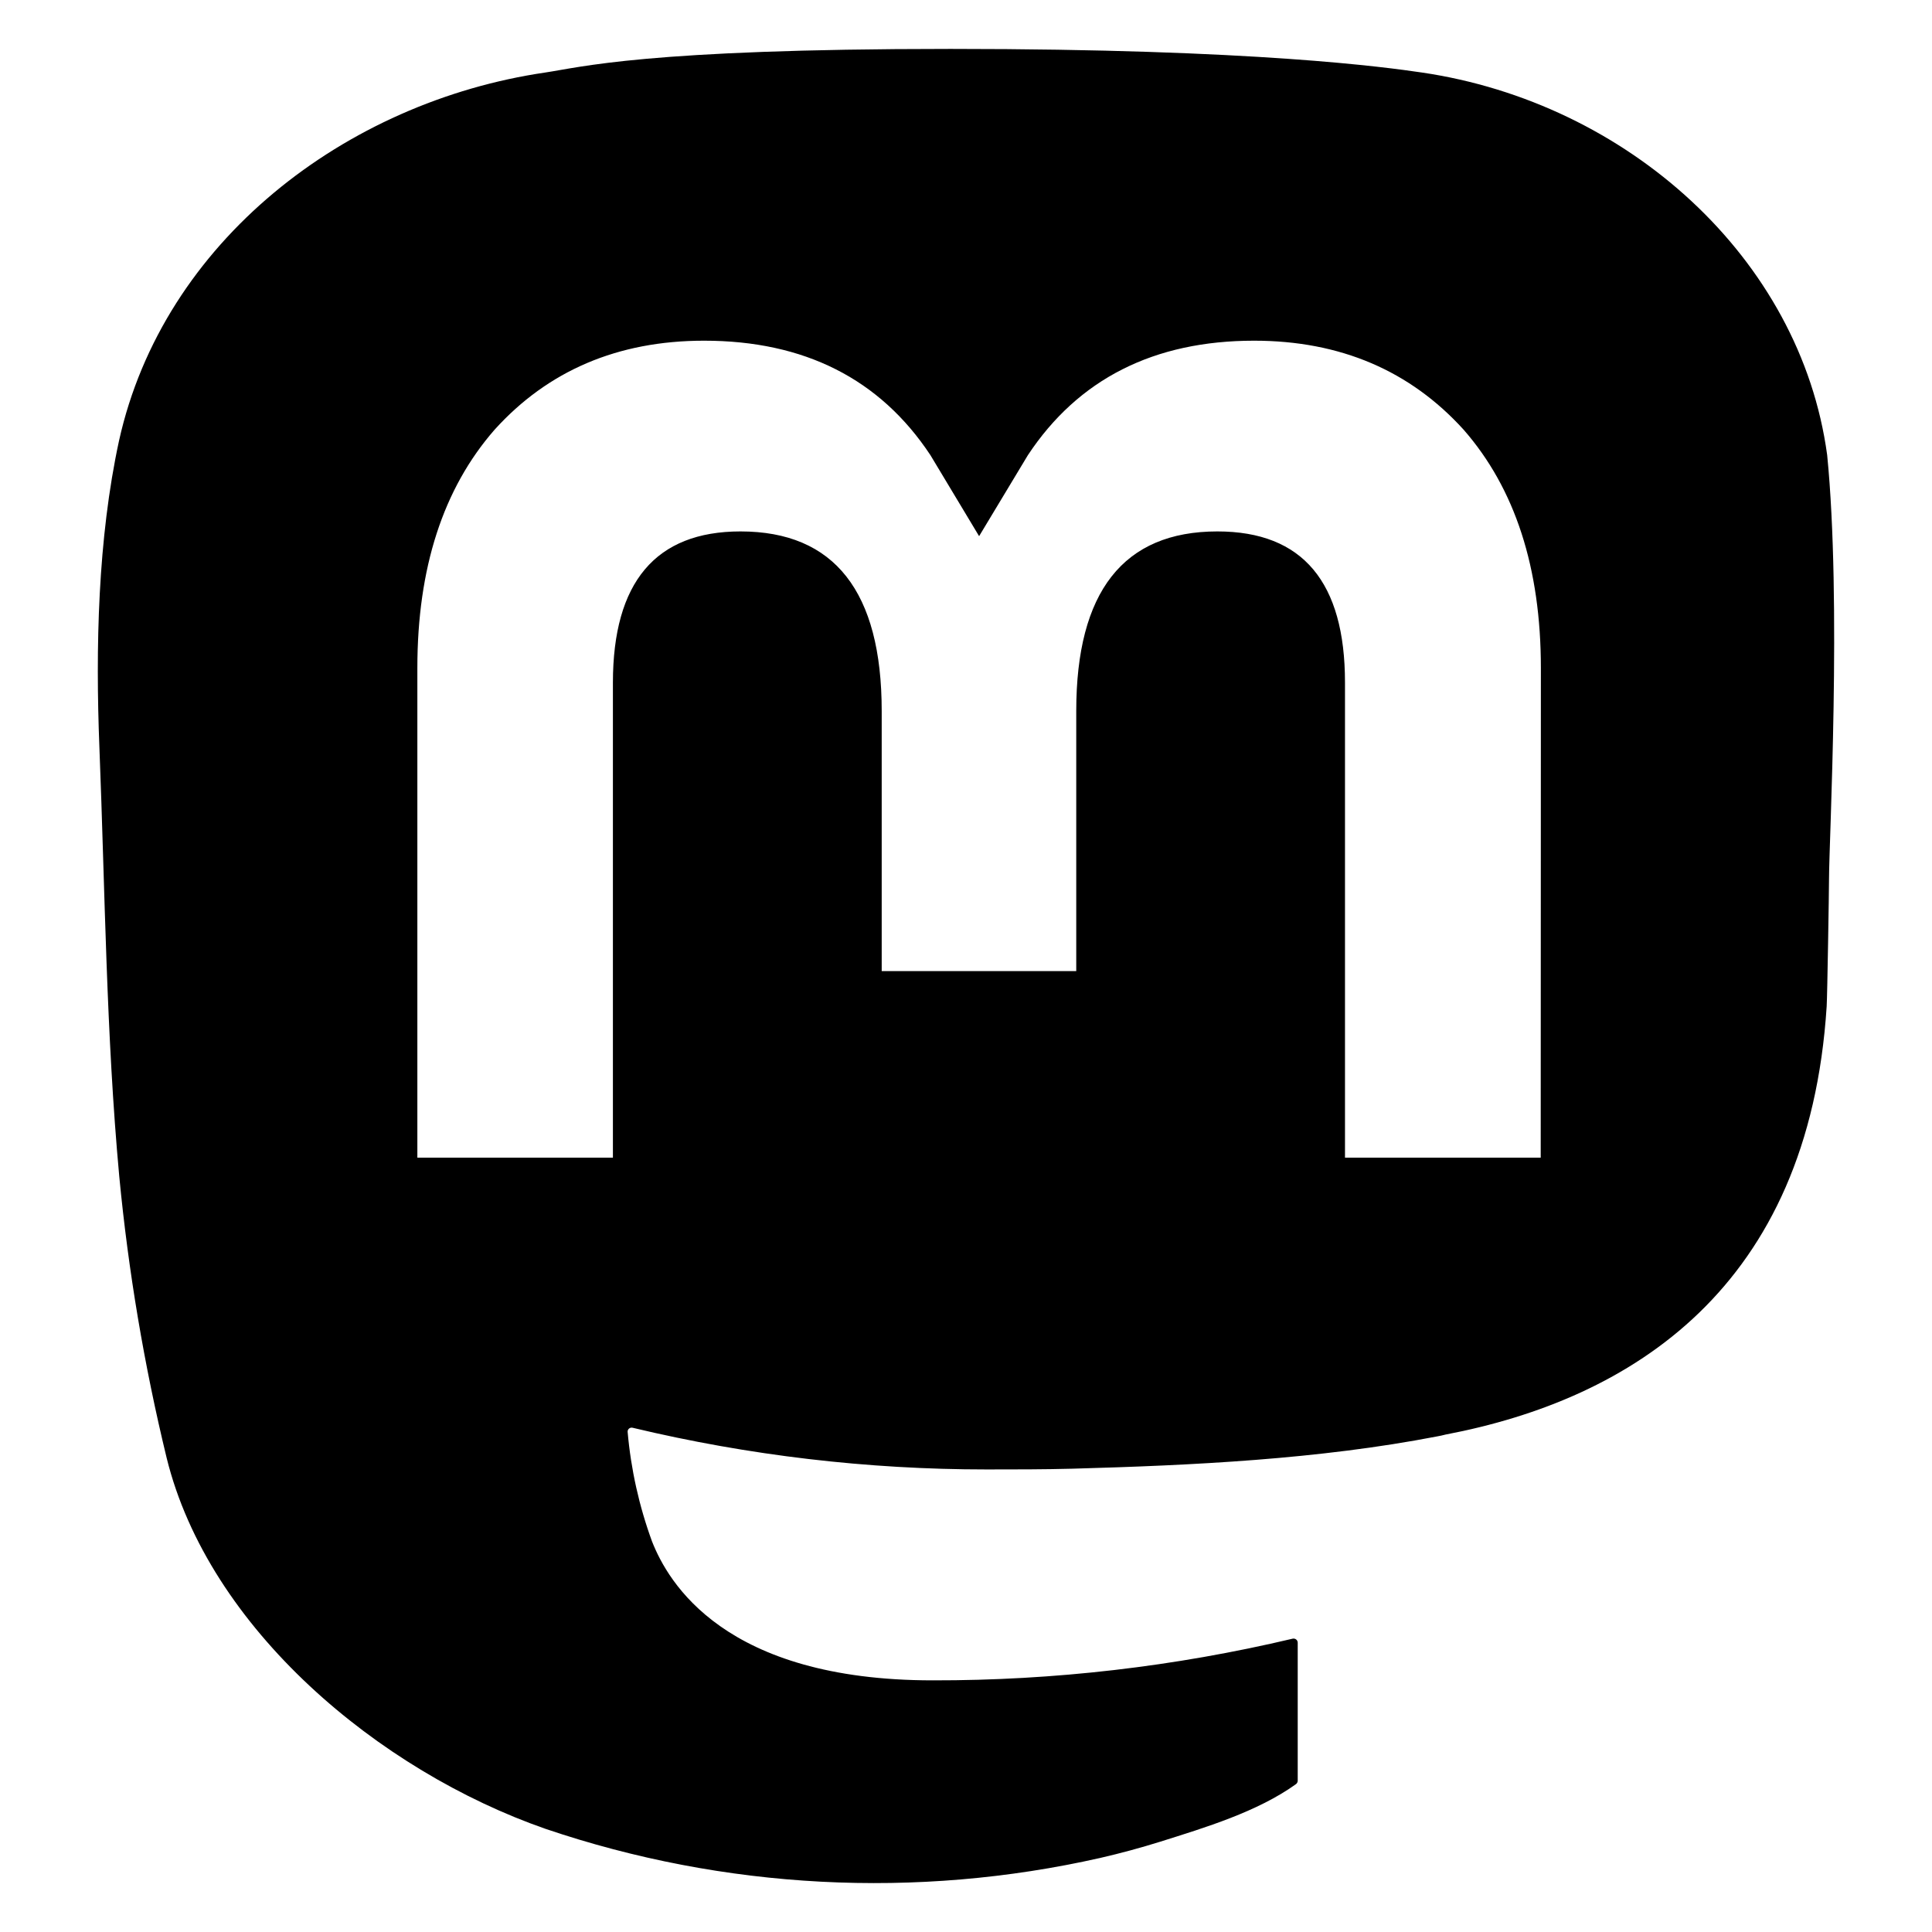
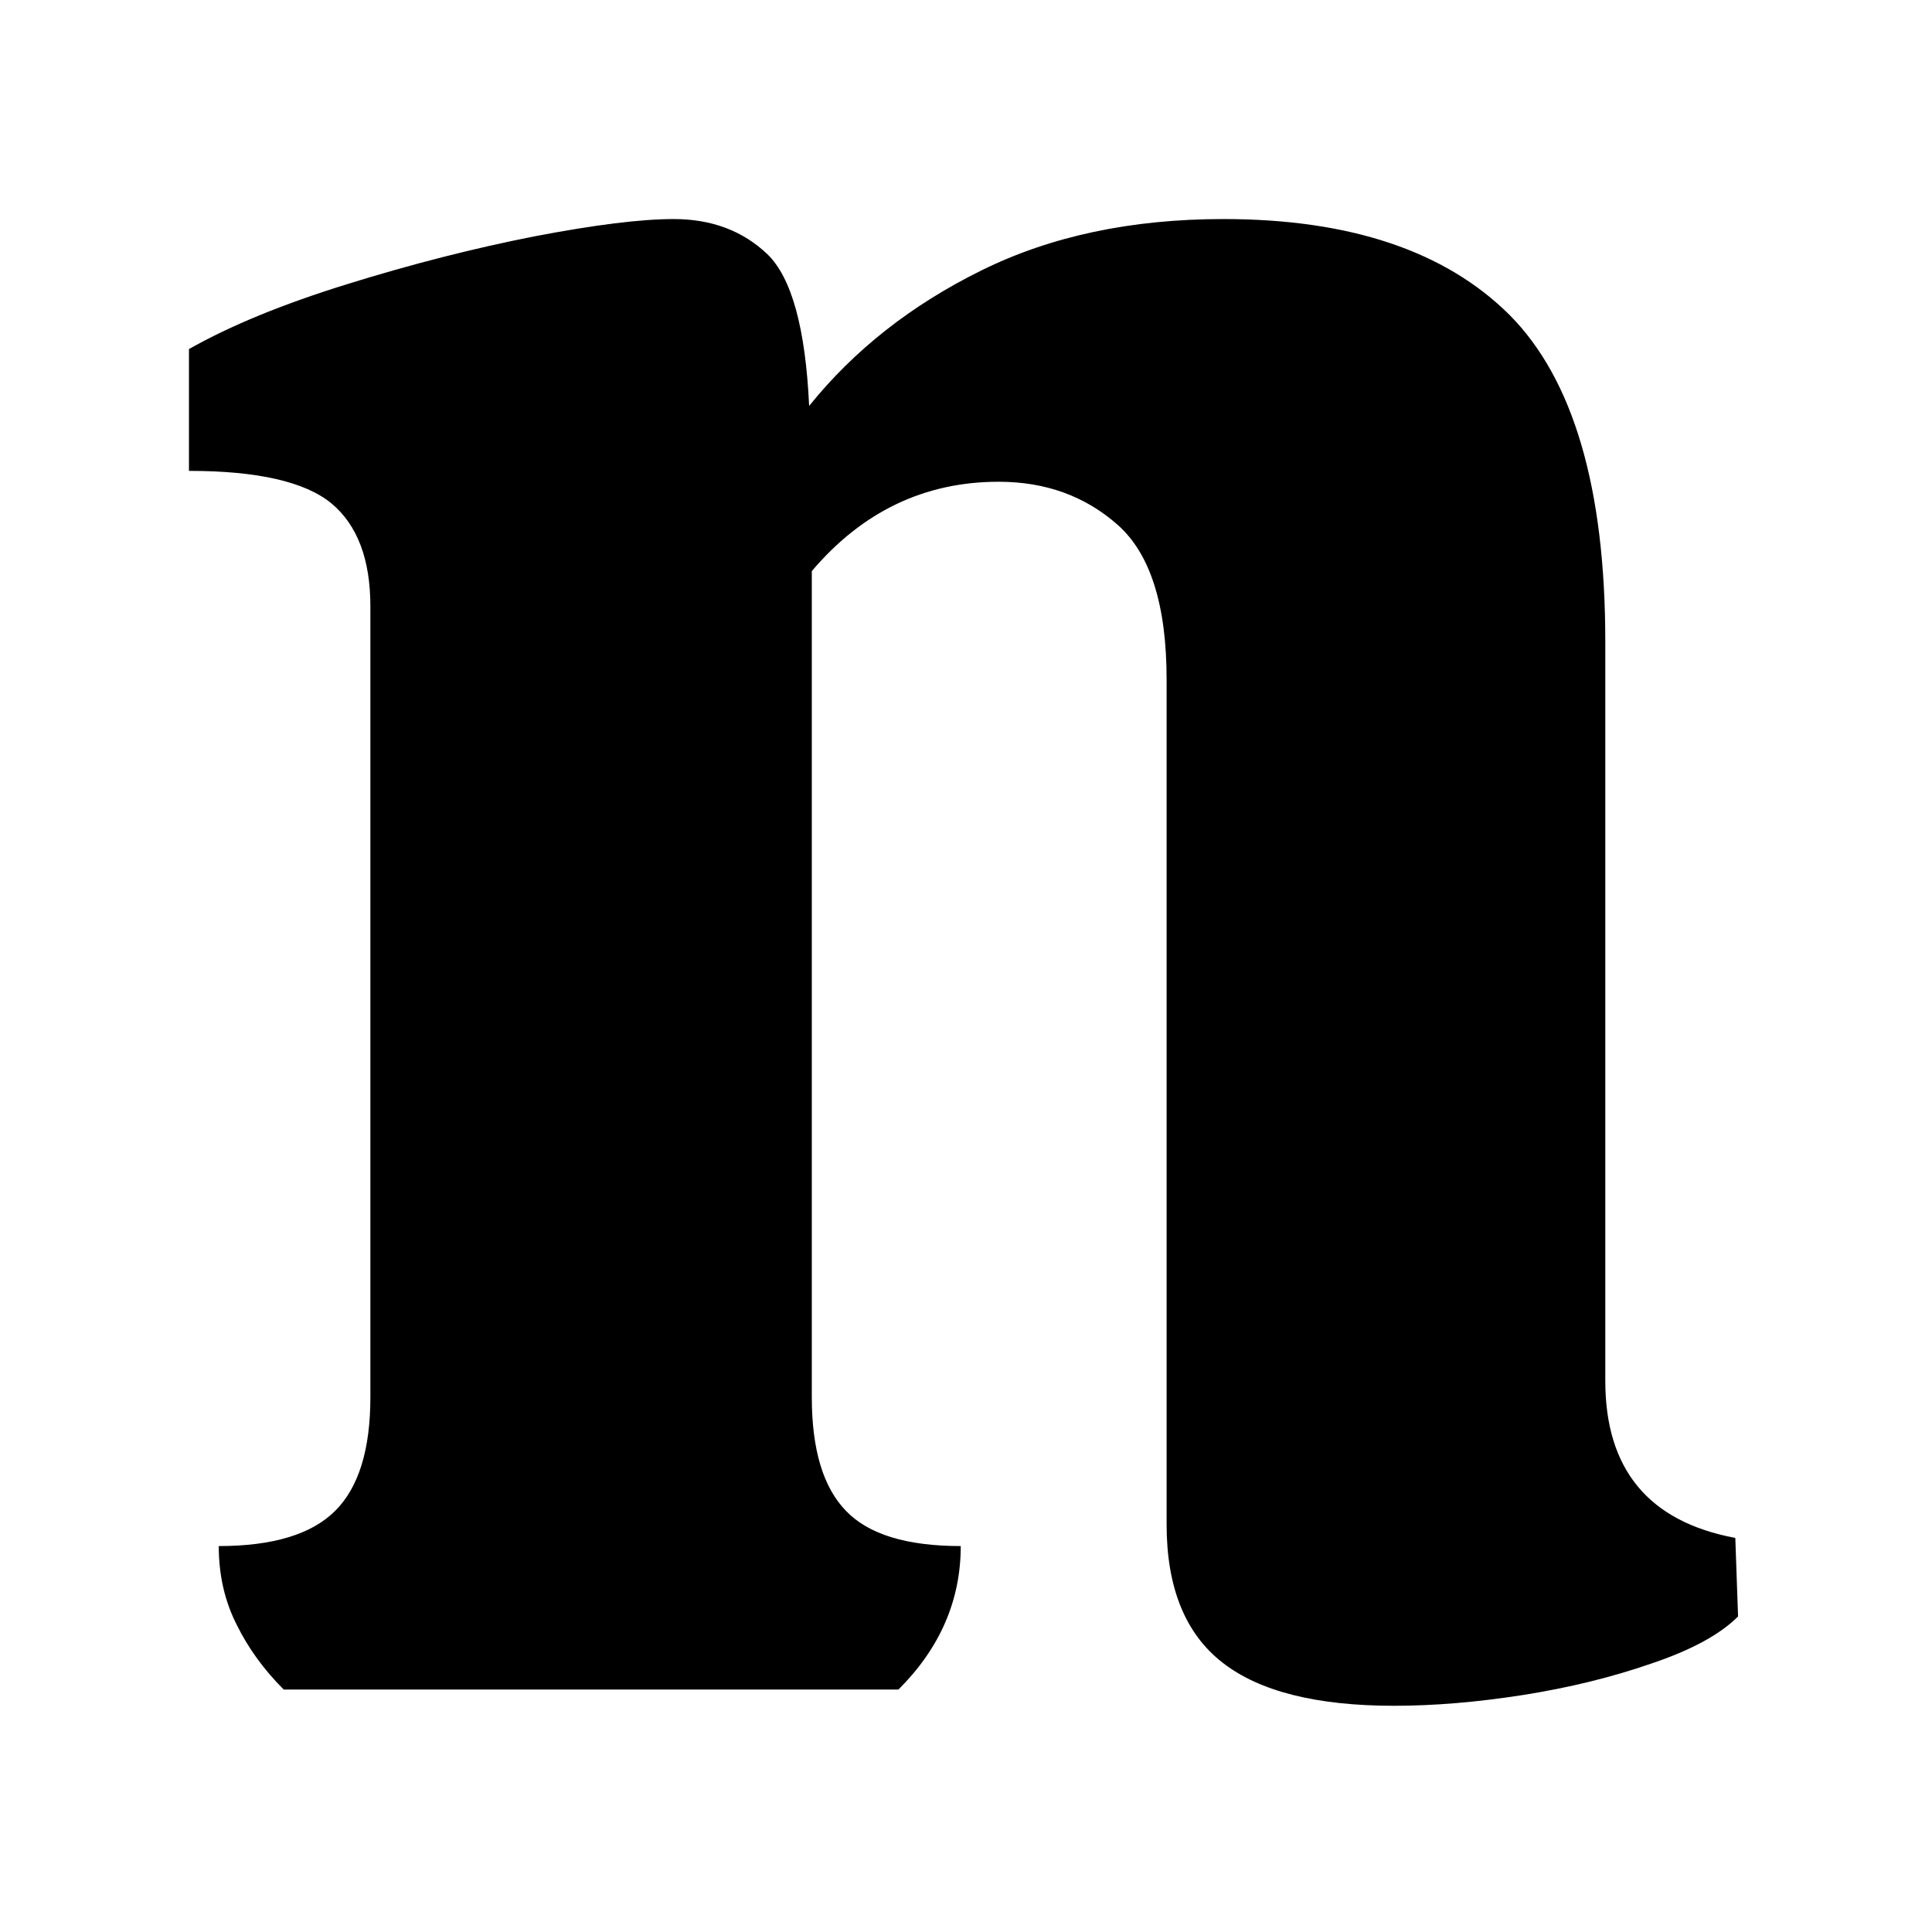
- <svg xmlns="http://www.w3.org/2000/svg" xmlns:xlink="http://www.w3.org/1999/xlink" width="79" height="79" viewBox="0 0 79 75">
-   <symbol id="logo-symbol-icon">
-     <path d="M74.713 16.604C73.62 8.546 66.535 2.195 58.137 0.965C56.72 0.757 51.351 0 38.915 0H38.822C26.382 0 23.713 0.757 22.297 0.965C14.132 2.161 6.676 7.868 4.867 16.021C3.997 20.037 3.904 24.489 4.065 28.573C4.296 34.429 4.34 40.275 4.877 46.108C5.248 49.982 5.895 53.825 6.813 57.609C8.533 64.597 15.494 70.412 22.314 72.785C29.616 75.259 37.468 75.67 44.992 73.971C45.82 73.78 46.638 73.559 47.447 73.306C49.274 72.73 51.416 72.086 52.992 70.954C53.013 70.938 53.031 70.918 53.043 70.894C53.056 70.871 53.063 70.844 53.064 70.818V65.166C53.063 65.141 53.057 65.117 53.046 65.094C53.035 65.072 53.019 65.052 52.999 65.037C52.979 65.022 52.956 65.011 52.932 65.006C52.907 65 52.882 65 52.857 65.006C48.037 66.147 43.097 66.719 38.141 66.71C29.612 66.71 27.318 62.698 26.661 61.028C26.133 59.584 25.798 58.078 25.664 56.549C25.662 56.523 25.667 56.497 25.677 56.474C25.688 56.45 25.704 56.429 25.724 56.413C25.744 56.397 25.768 56.386 25.793 56.38C25.819 56.375 25.845 56.375 25.87 56.382C30.61 57.515 35.469 58.087 40.346 58.086C41.518 58.086 42.688 58.086 43.86 58.055C48.765 57.919 53.934 57.67 58.759 56.736C58.879 56.712 59 56.692 59.103 56.661C66.714 55.212 73.957 50.665 74.693 39.15C74.72 38.697 74.789 34.402 74.789 33.931C74.793 32.333 75.308 22.59 74.713 16.604ZM63 45.337H54.997V25.907C54.997 21.816 53.277 19.73 49.779 19.73C45.934 19.73 44.008 22.198 44.008 27.073V37.708H36.053V27.073C36.053 22.198 34.124 19.73 30.279 19.73C26.802 19.73 25.065 21.816 25.062 25.907V45.337H17.066V25.317C17.066 21.227 18.119 17.977 20.226 15.568C22.4 13.165 25.251 11.931 28.79 11.931C32.886 11.931 35.981 13.492 38.045 16.611L40.036 19.924L42.031 16.611C44.094 13.492 47.19 11.931 51.279 11.931C54.814 11.931 57.665 13.165 59.846 15.568C61.953 17.975 63.007 21.224 63.007 25.317L63 45.337Z" fill="currentColor" />
-   </symbol>
-   <use xlink:href="#logo-symbol-icon" />
+ <svg xmlns="http://www.w3.org/2000/svg" width="79px" height="79px" viewBox="0 0 79 79" version="1.1">
+   <defs>
+     <clipPath id="clip1">
+       <path d="M 7.727 8.957 L 71.07 8.957 L 71.07 69.754 L 7.727 69.754 Z M 7.727 8.957 " />
+     </clipPath>
+   </defs>
+   <g id="surface1">
+     <g clip-path="url(#clip1)" clip-rule="nonzero">
+       <path style=" stroke:none;fill-rule:nonzero;fill:rgb(0%,0%,0%);fill-opacity:1;" d="M 36.738 69.086 L 11.602 69.086 C 10.789 68.273 10.148 67.391 9.676 66.43 C 9.188 65.469 8.945 64.398 8.945 63.219 C 11.16 63.219 12.746 62.738 13.707 61.777 C 14.668 60.82 15.145 59.27 15.145 57.129 L 15.145 24.793 C 15.145 22.871 14.613 21.469 13.551 20.582 C 12.473 19.699 10.531 19.254 7.727 19.254 L 7.727 14.273 C 9.426 13.312 11.586 12.426 14.215 11.613 C 16.828 10.801 19.375 10.152 21.855 9.664 C 24.324 9.191 26.219 8.957 27.547 8.957 C 29.098 8.957 30.375 9.438 31.379 10.395 C 32.371 11.355 32.938 13.422 33.086 16.598 C 34.93 14.309 37.277 12.465 40.129 11.059 C 42.965 9.656 46.262 8.957 50.027 8.957 C 55.195 8.957 59.094 10.262 61.723 12.875 C 64.336 15.504 65.641 19.957 65.641 26.23 L 65.641 56.465 C 65.641 60.082 67.414 62.223 70.957 62.887 L 71.07 66.098 C 70.332 66.836 69.148 67.477 67.523 68.023 C 65.902 68.586 64.152 69.012 62.277 69.309 C 60.387 69.605 58.629 69.75 57.004 69.75 C 53.832 69.75 51.488 69.16 49.984 67.98 C 48.465 66.797 47.703 64.914 47.703 62.332 L 47.703 27.781 C 47.703 24.754 47.039 22.652 45.711 21.469 C 44.379 20.289 42.758 19.699 40.836 19.699 C 37.809 19.699 35.262 20.918 33.195 23.352 L 33.195 57.129 C 33.195 59.27 33.66 60.82 34.59 61.777 C 35.508 62.738 37.07 63.219 39.285 63.219 C 39.285 65.434 38.438 67.391 36.738 69.086 Z M 36.738 69.086 " />
+     </g>
+   </g>
</svg>
